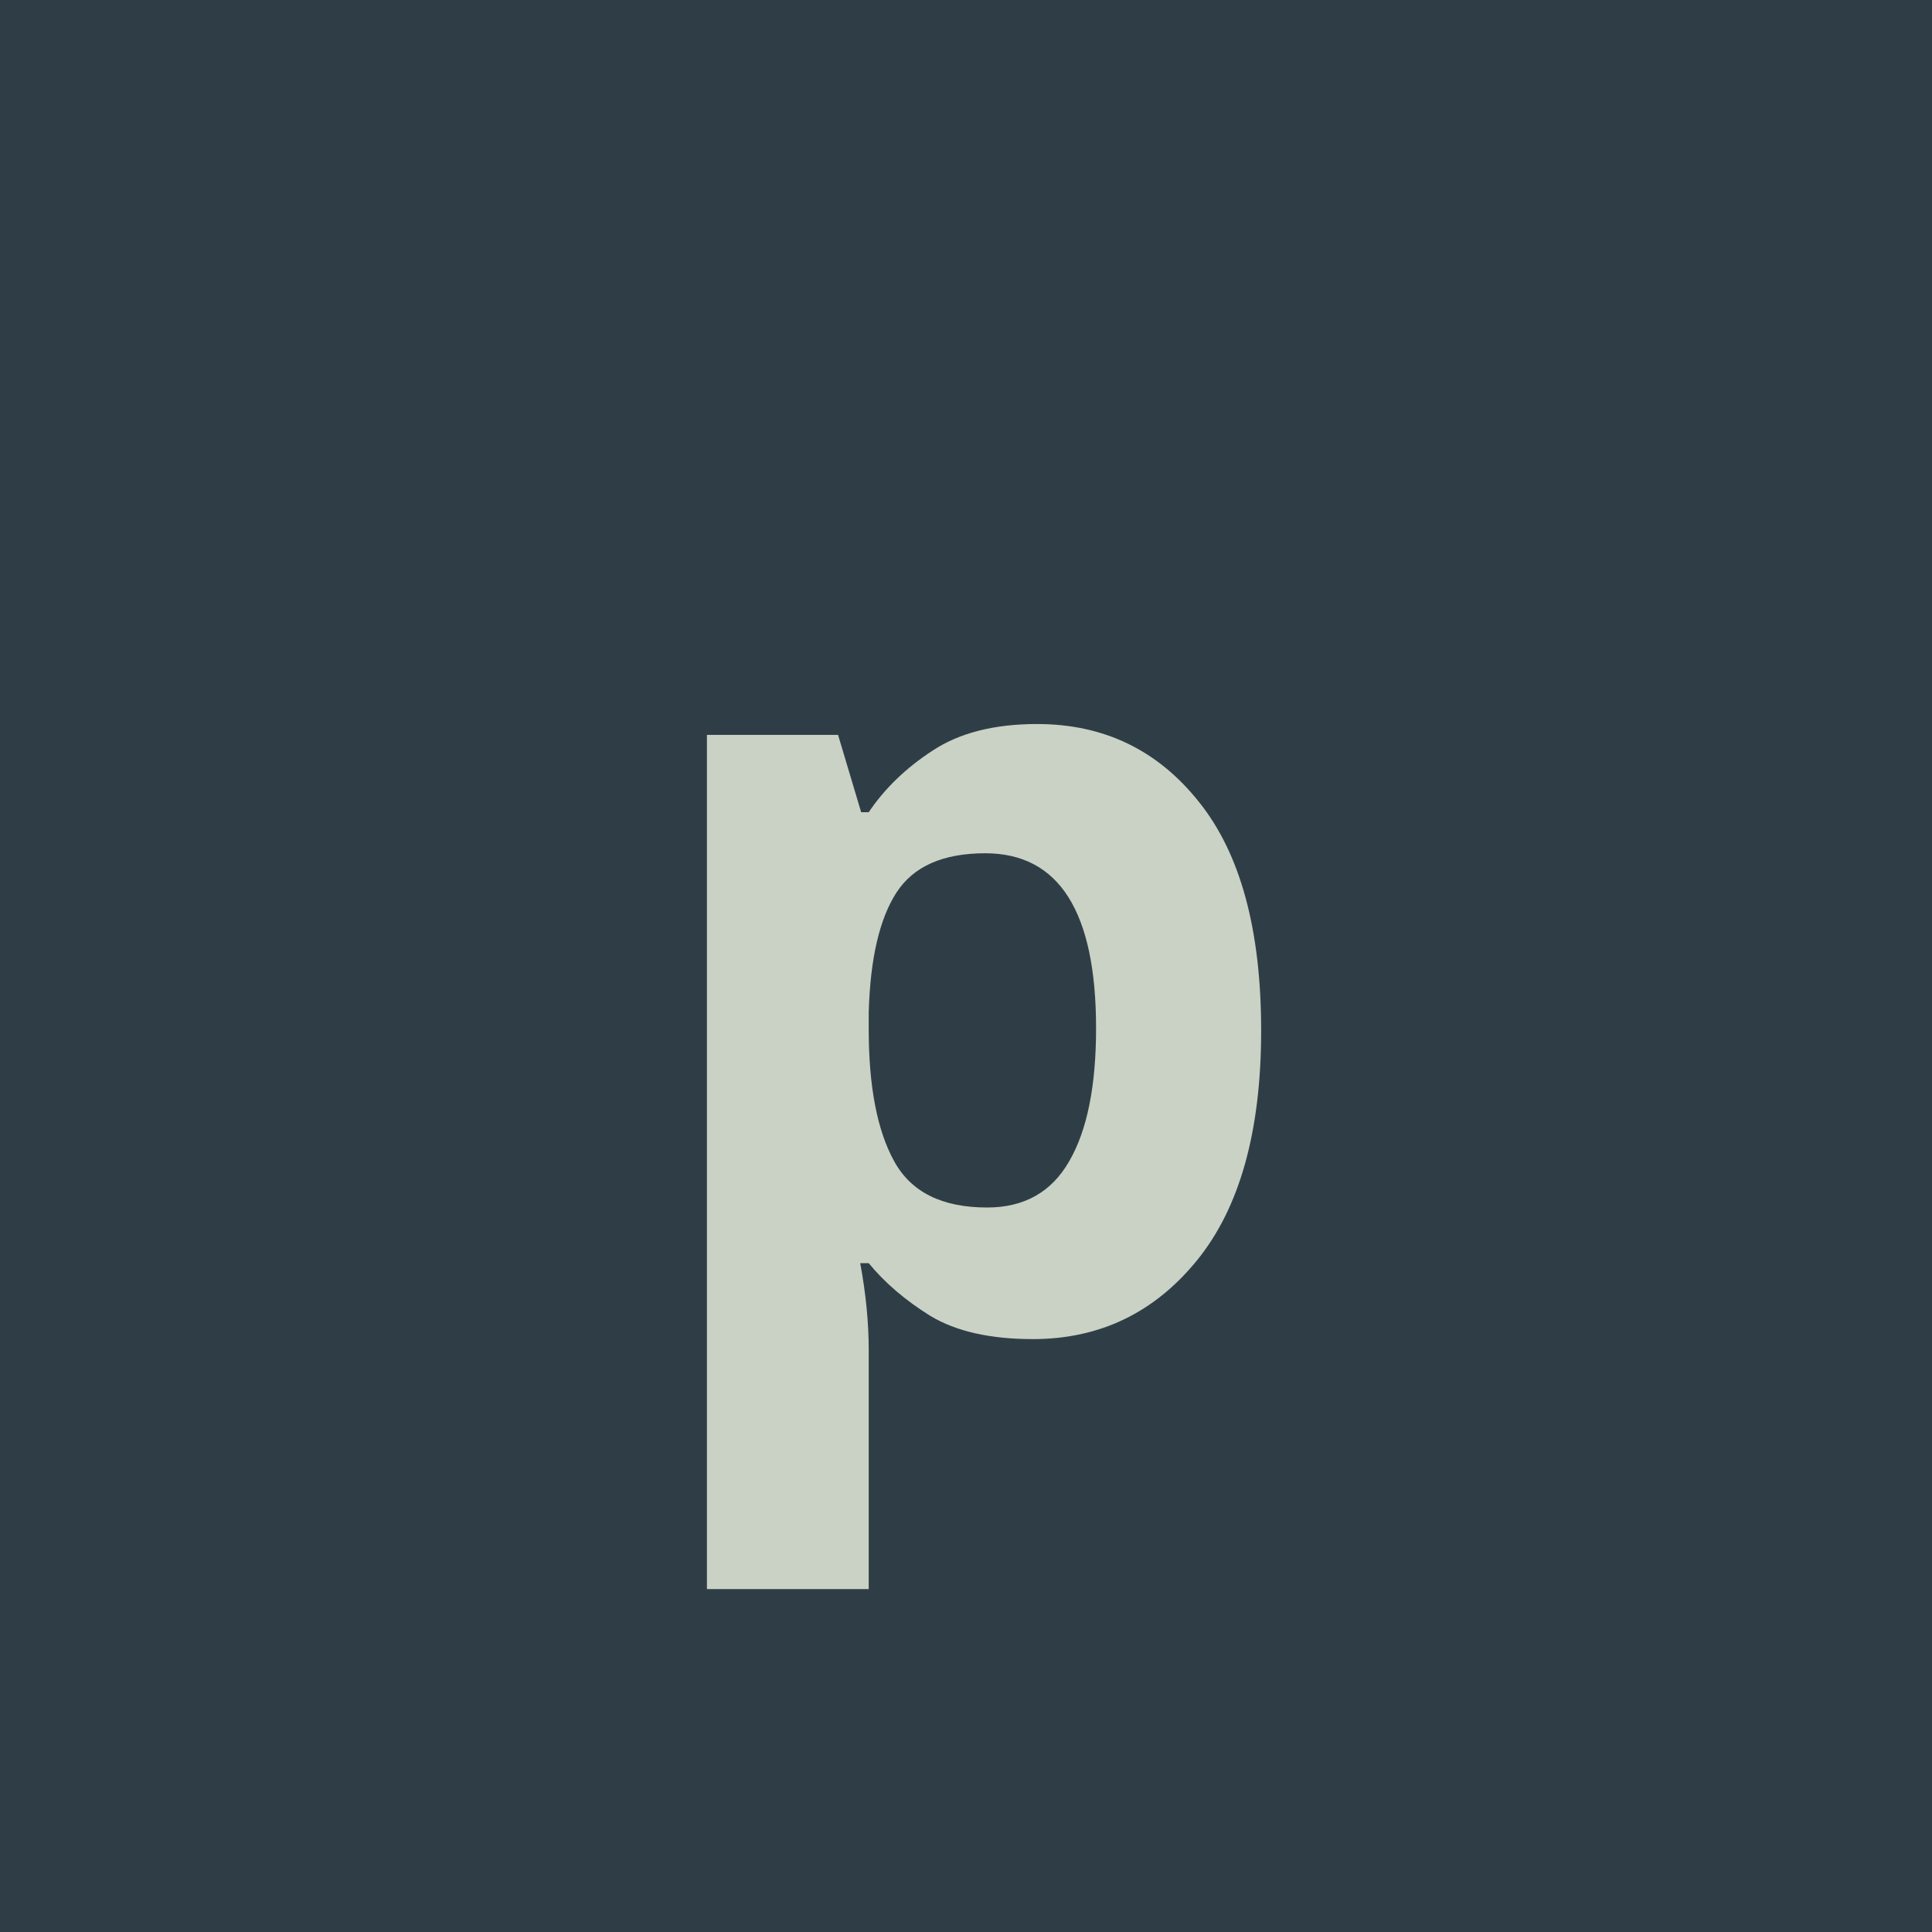
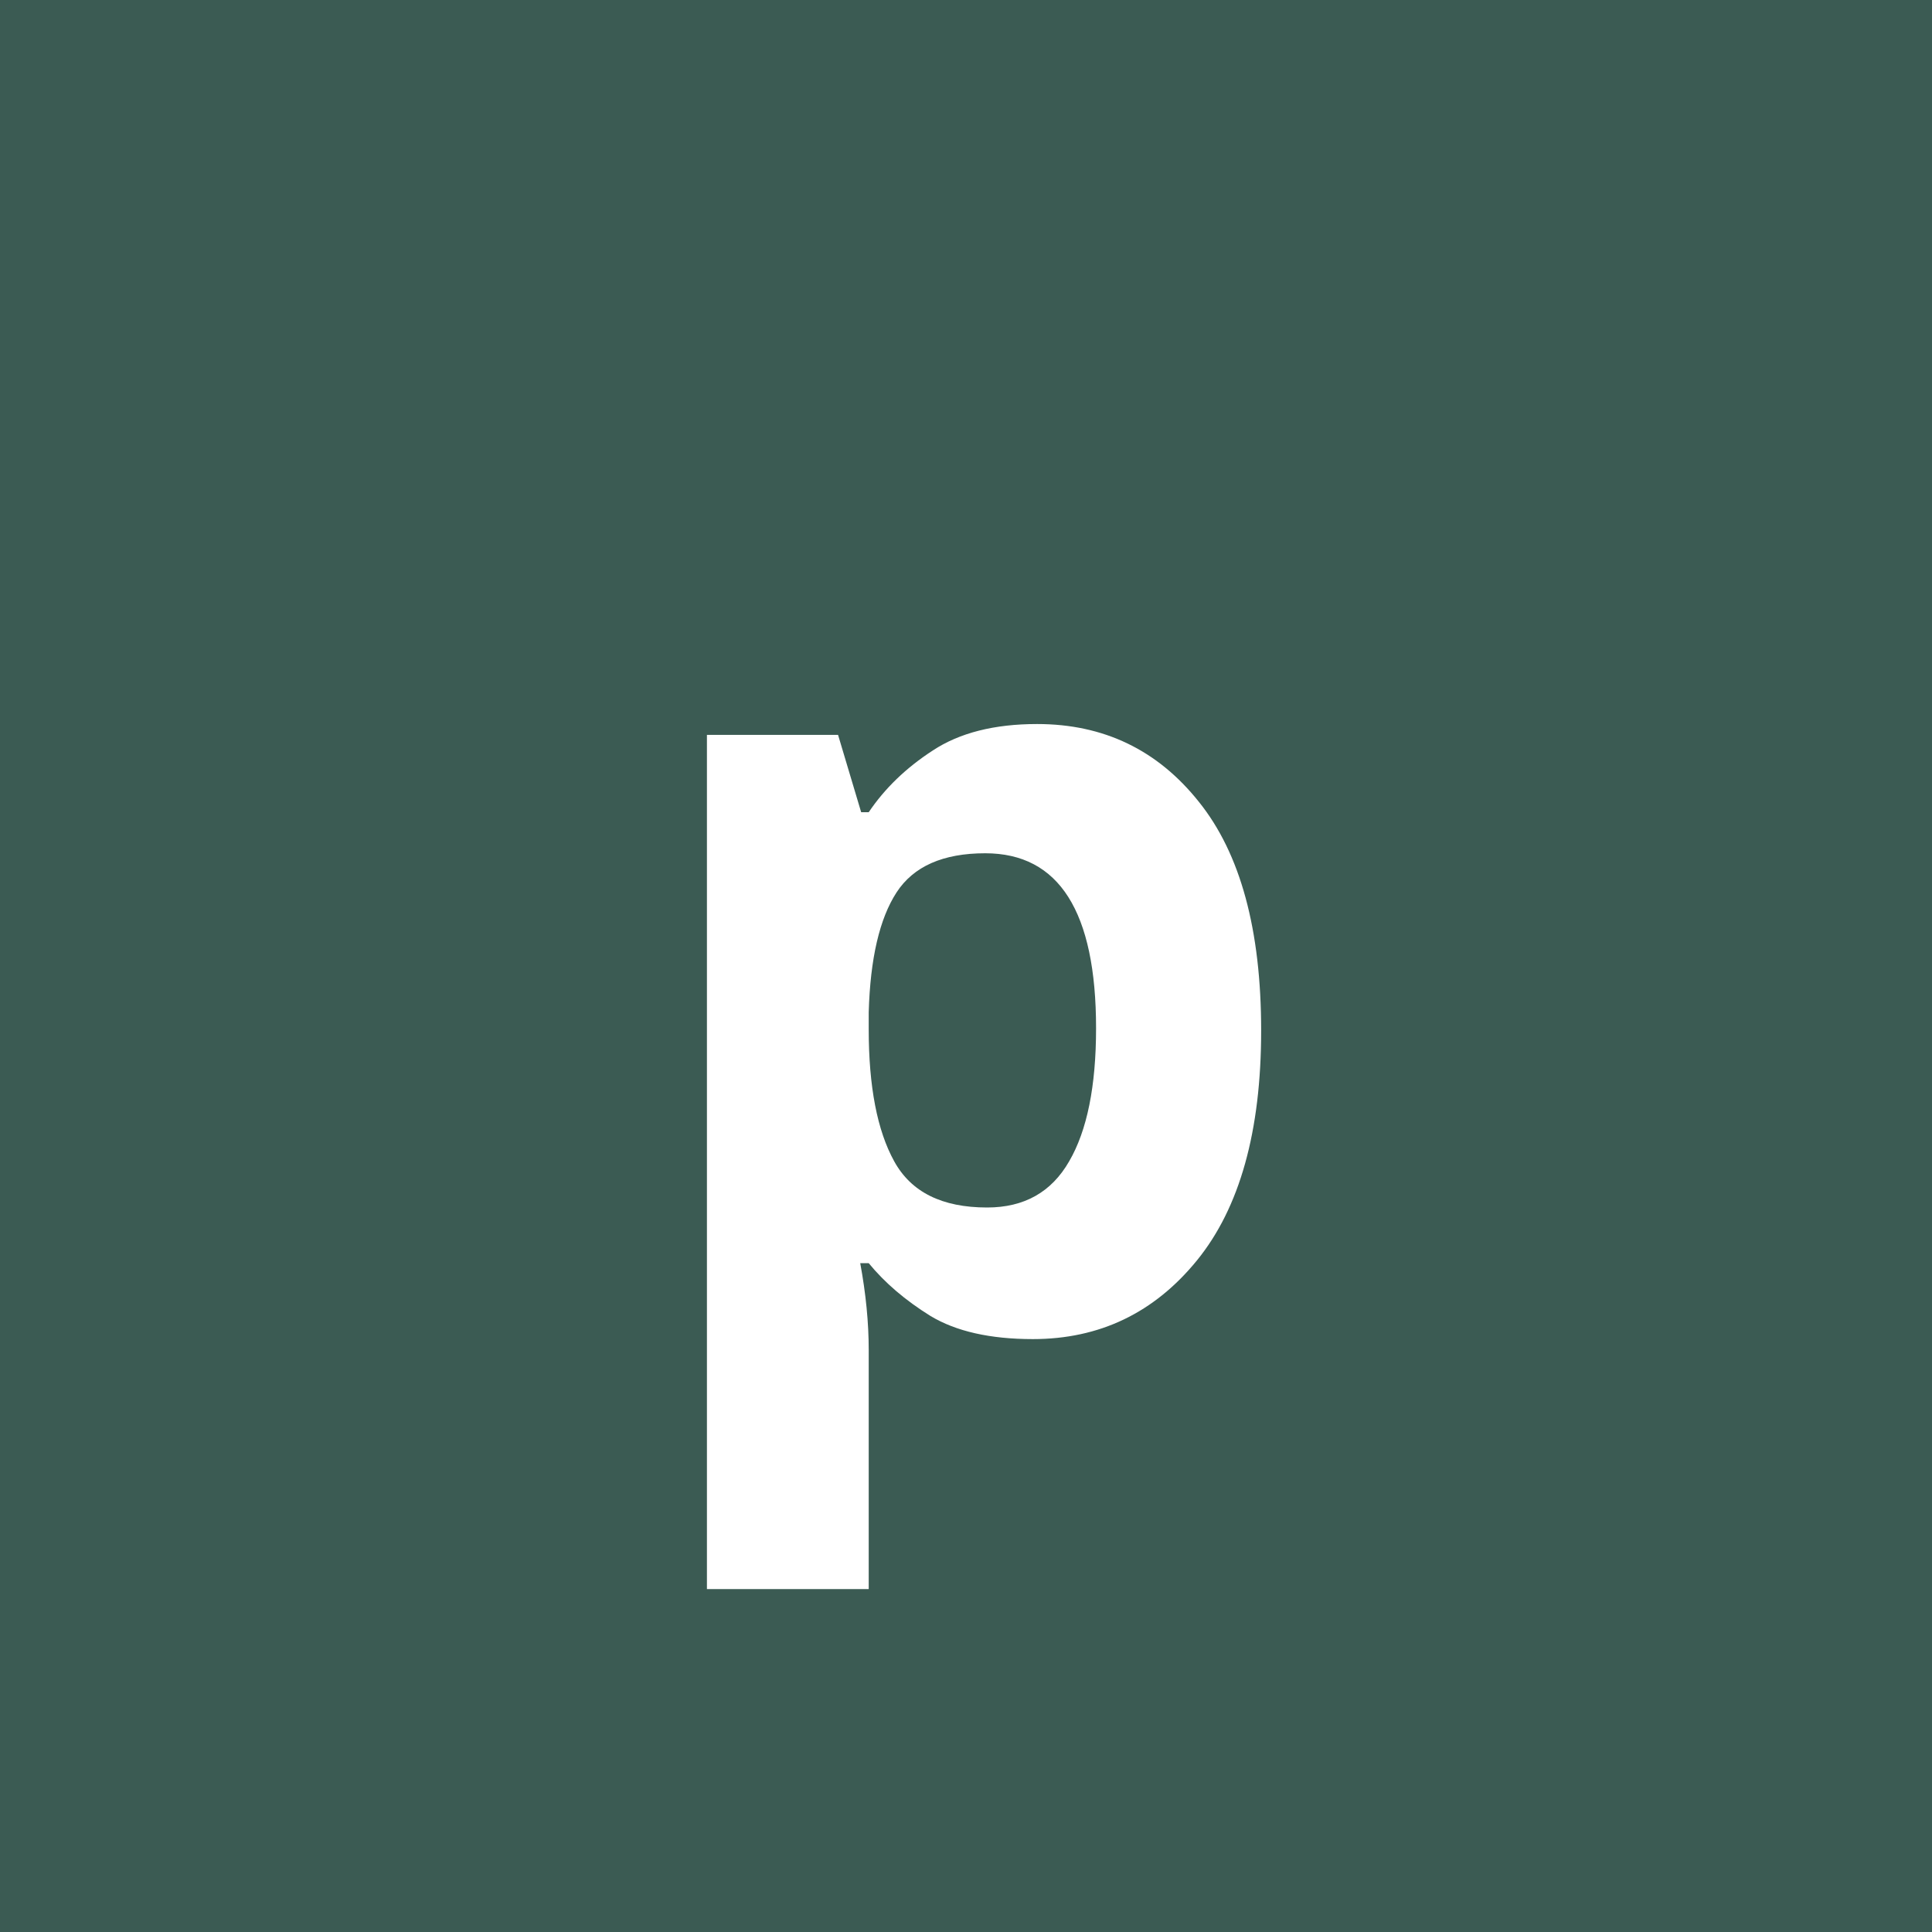
<svg xmlns="http://www.w3.org/2000/svg" viewBox="0 0 64 64" fill="none">
-   <rect width="64" height="64" fill="#2F3E46" />
-   <text x="32" y="44" text-anchor="middle" font-family="system-ui, sans-serif" font-weight="800" font-size="36" fill="#CAD2C5">p</text>
+   <rect width="64" height="64" fill="#3B5B53" />
+   <text x="32" y="44" text-anchor="middle" font-family="system-ui, sans-serif" font-weight="800" font-size="36" fill="#FFFFFF">p</text>
</svg>
